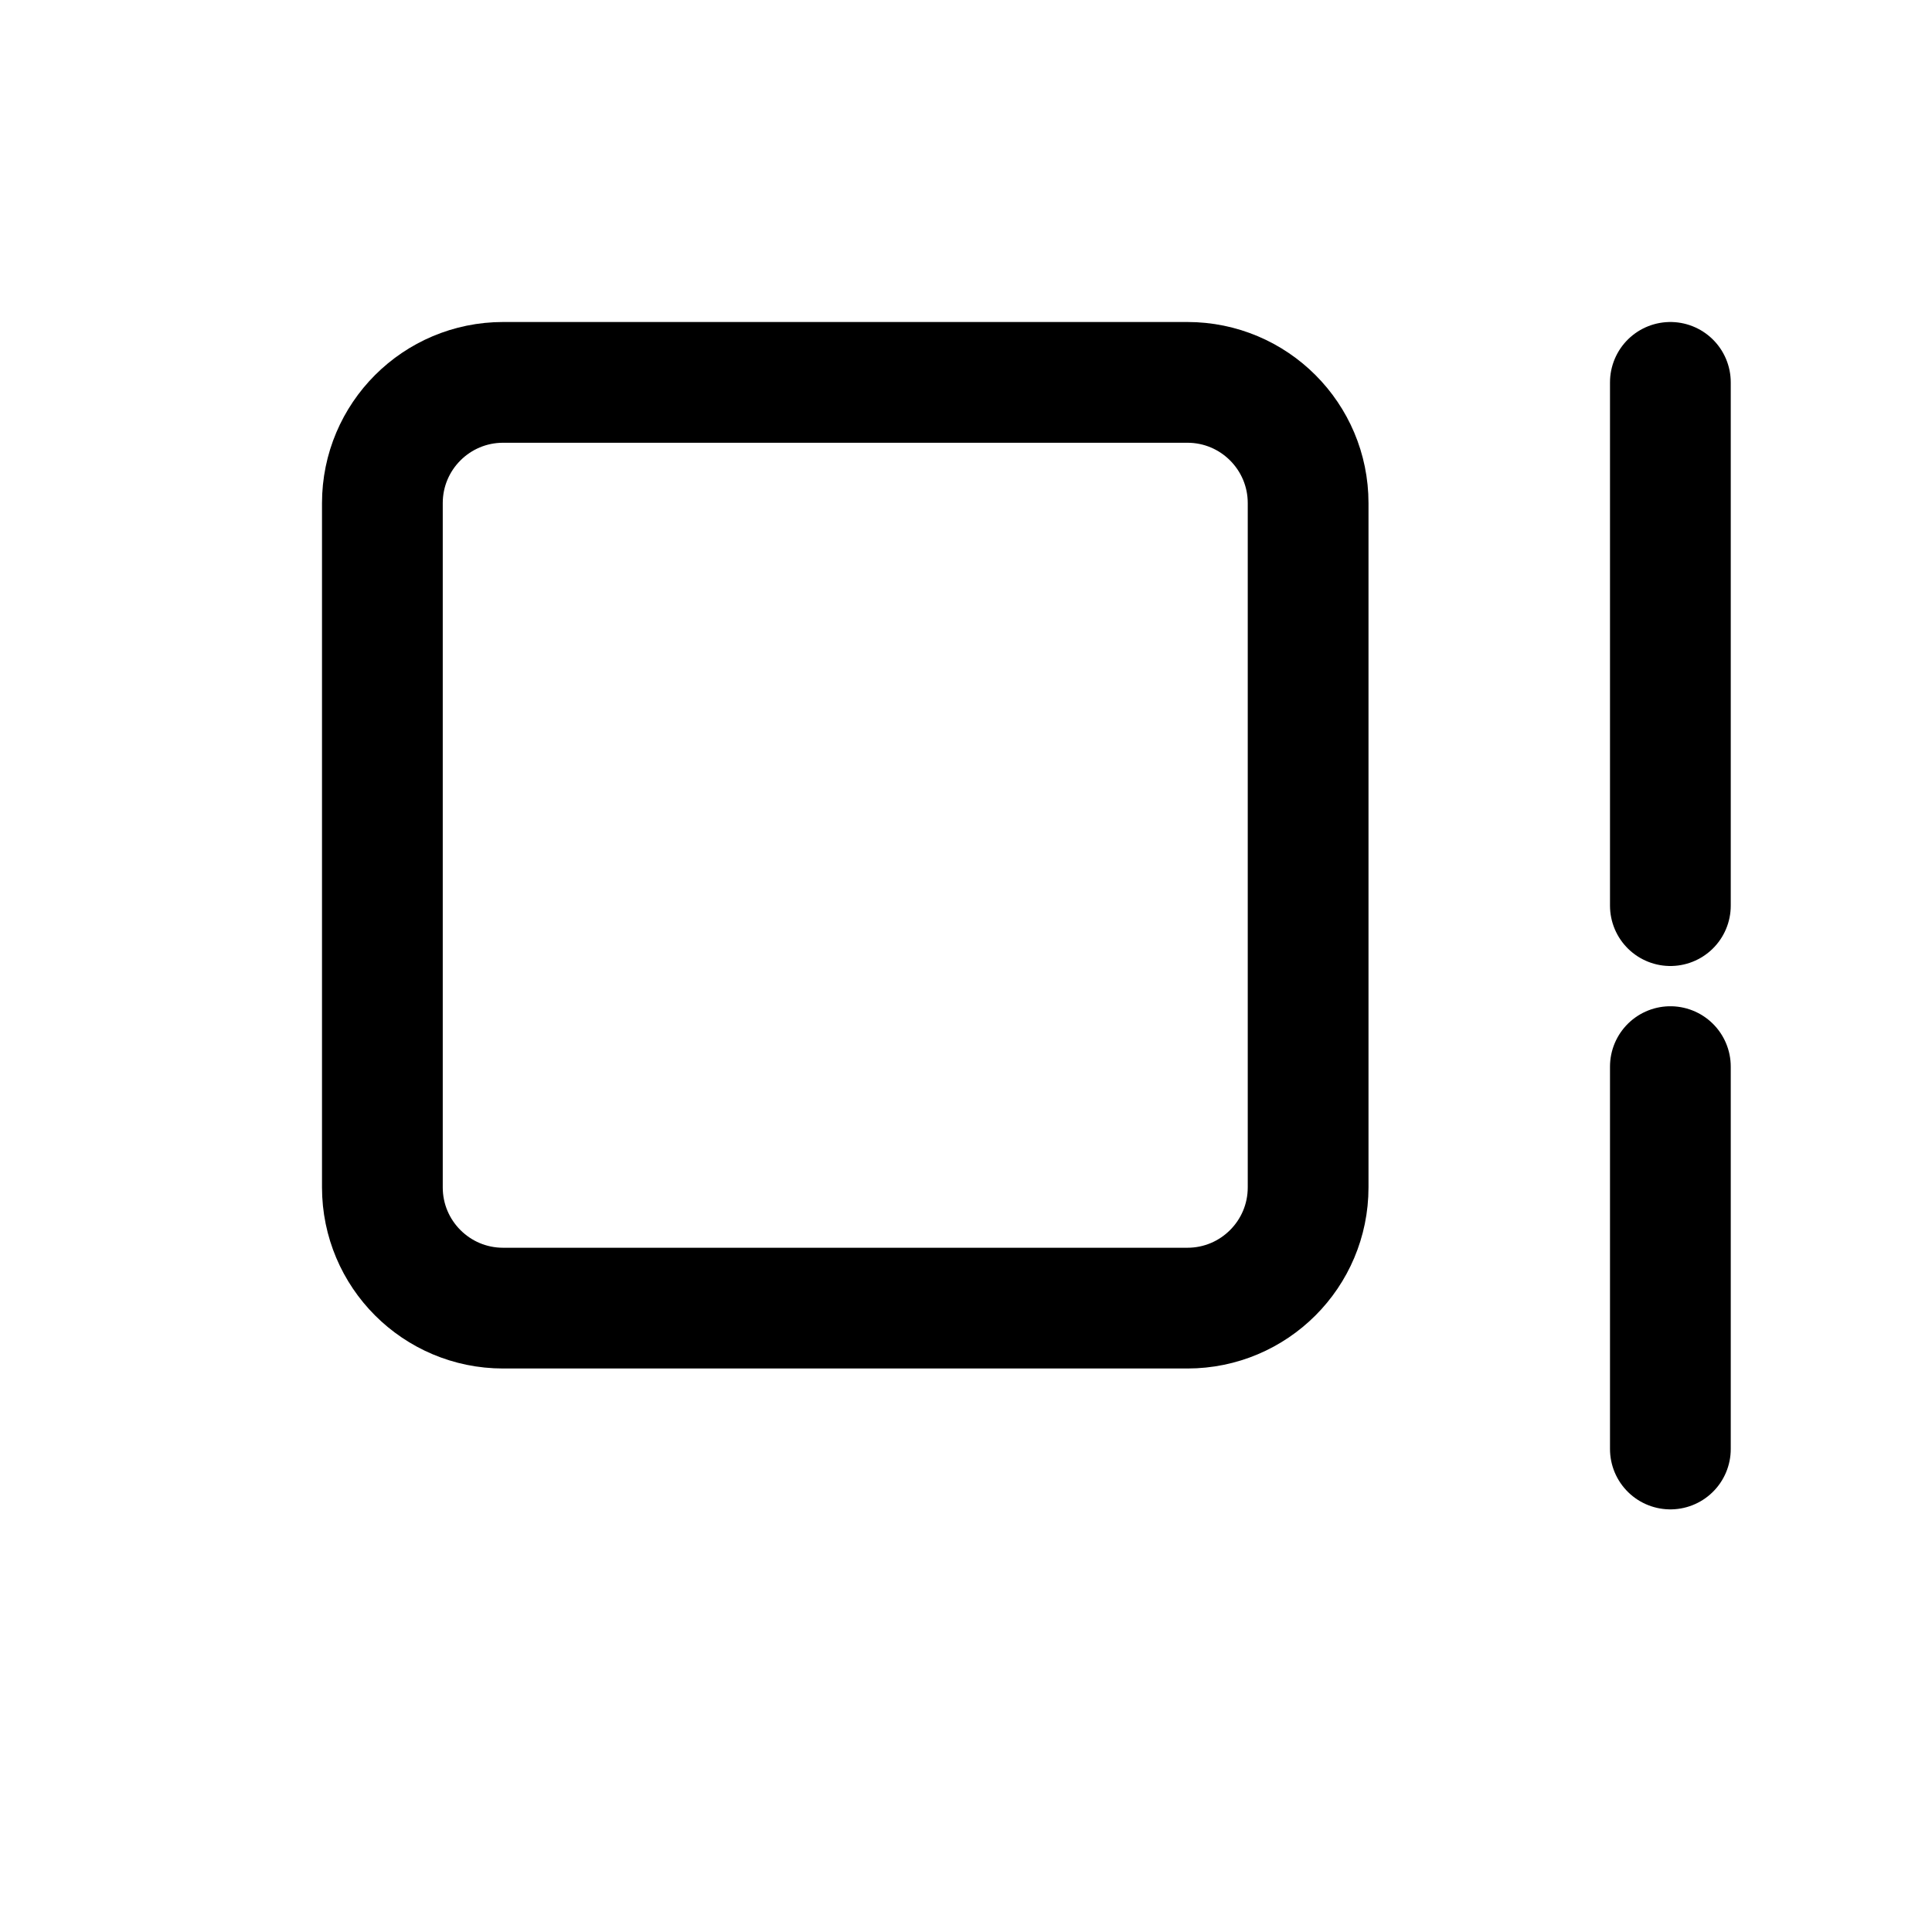
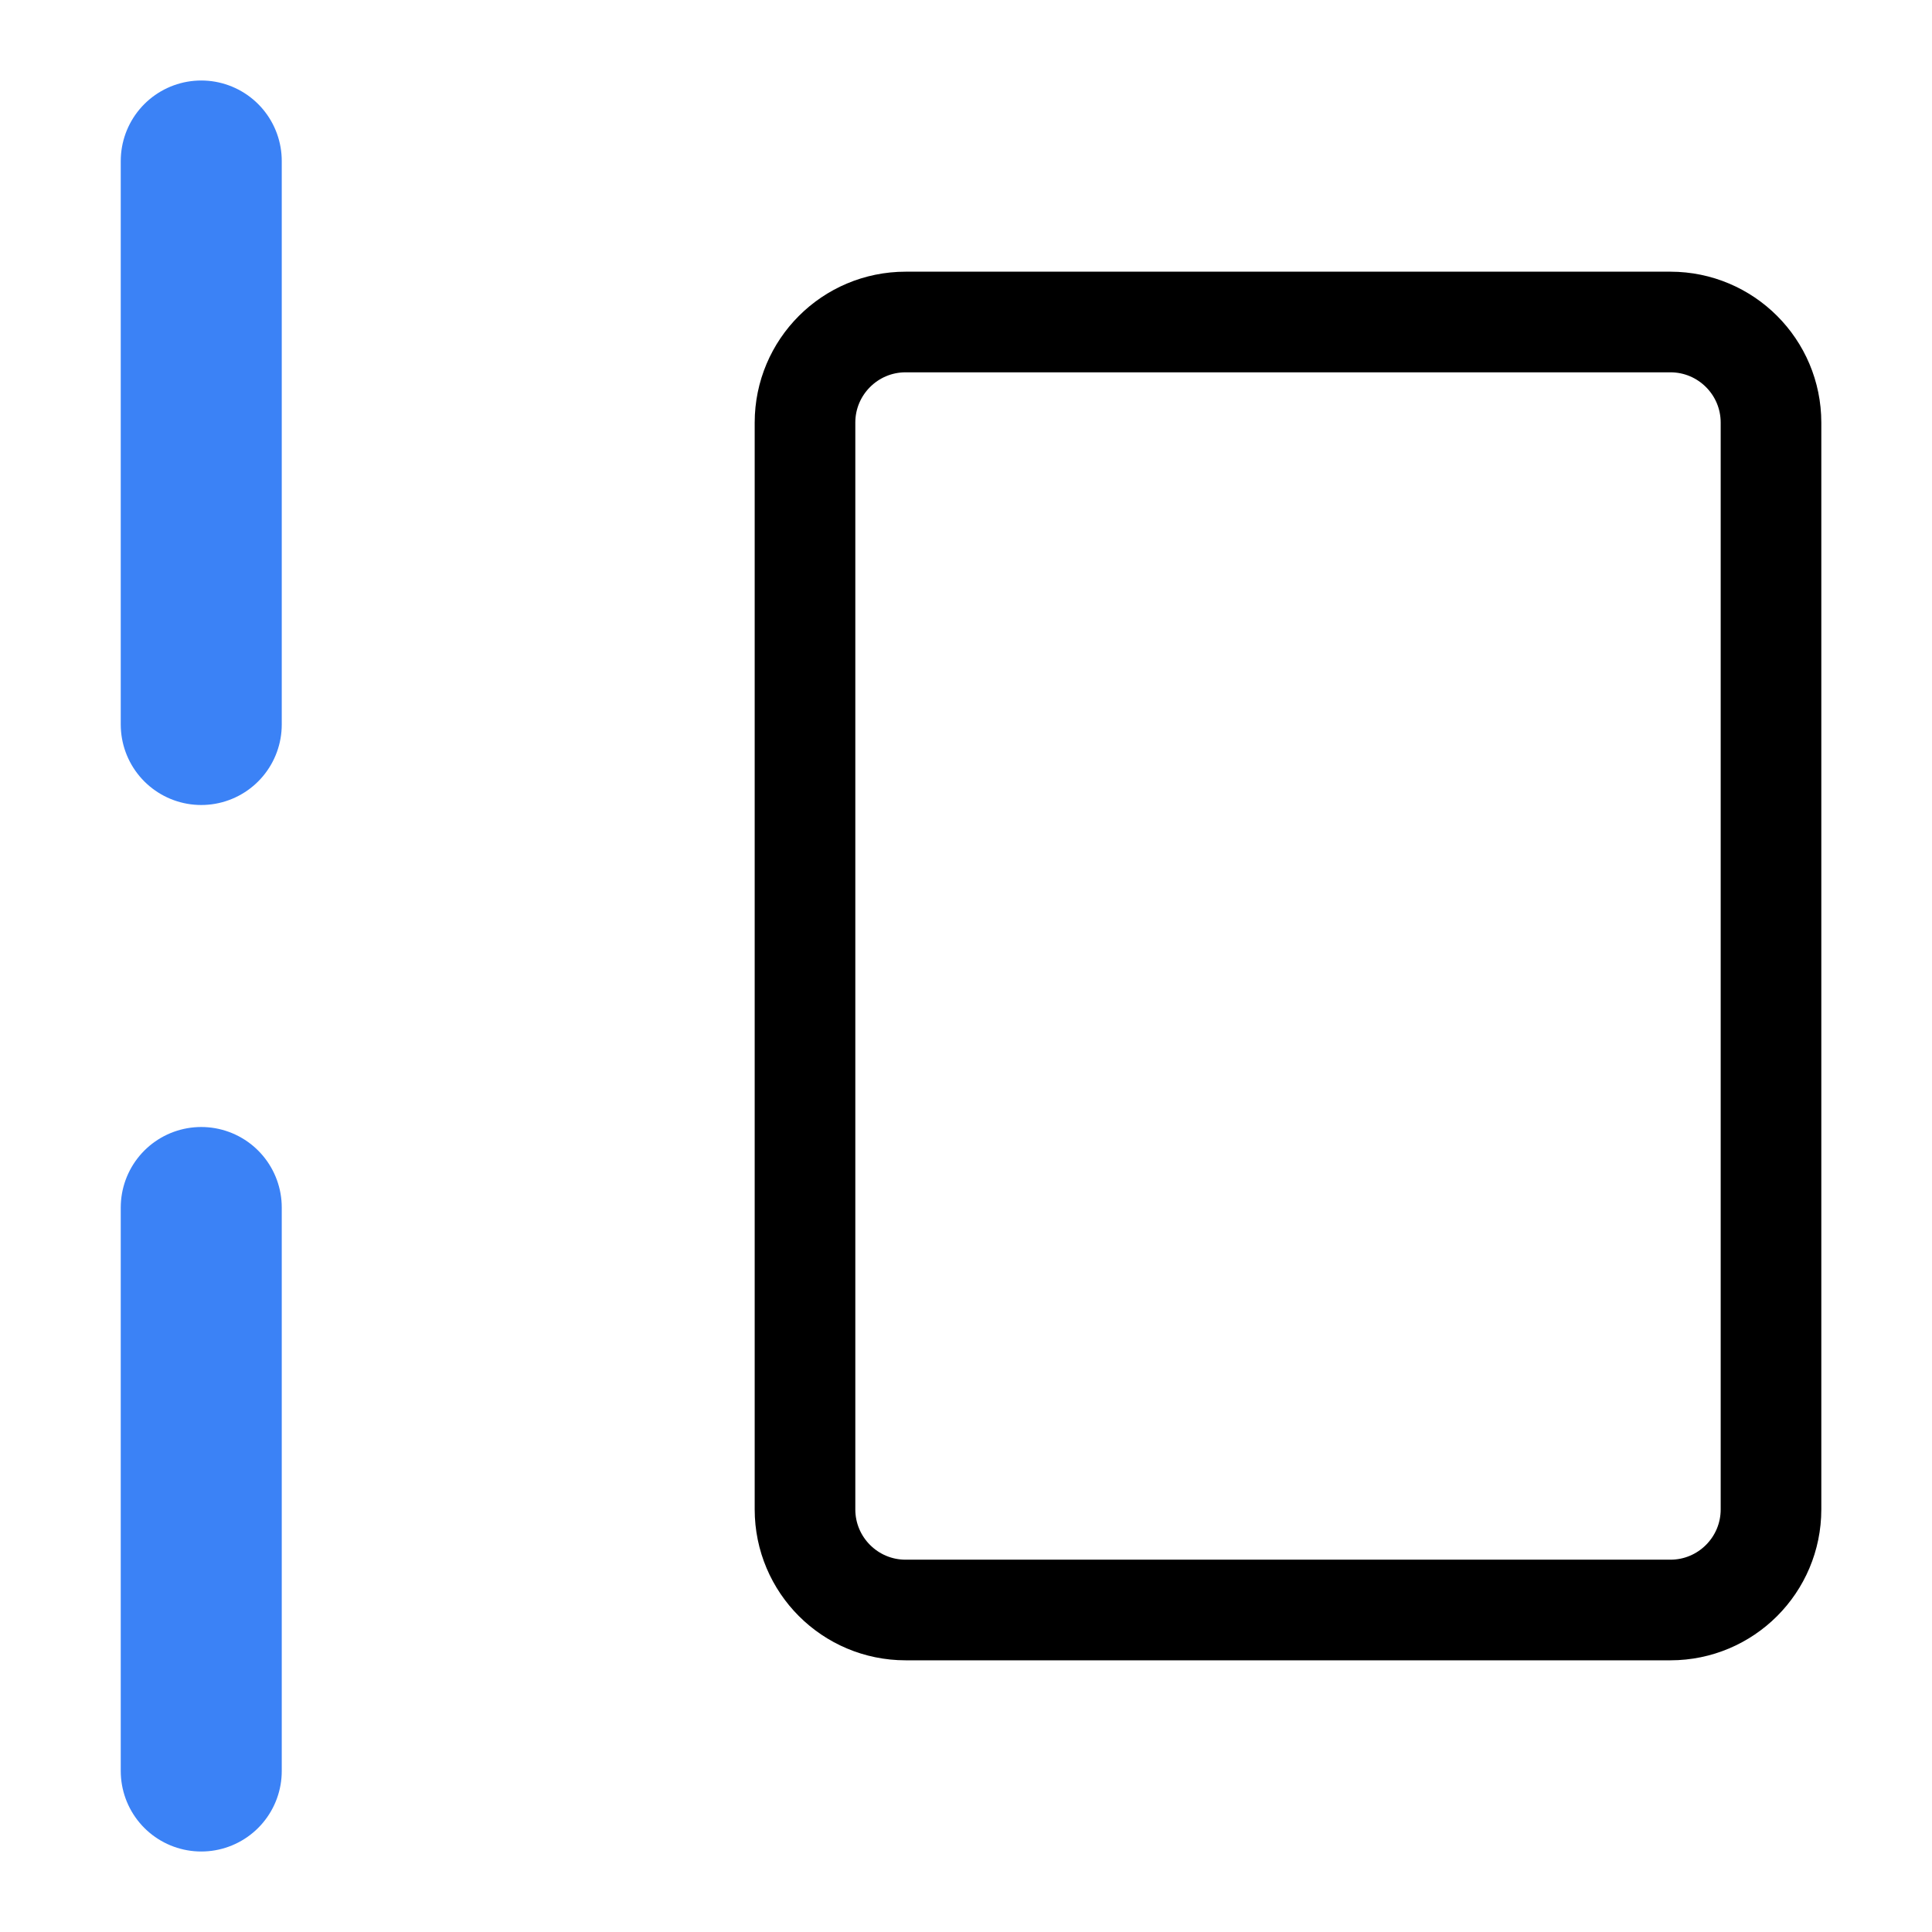
<svg xmlns="http://www.w3.org/2000/svg" viewBox="0 0 24 24" aria-hidden="true">
-   <rect x="4.75" y="4.75" width="11.5" height="11.5" rx="1.5" ry="1.5" fill="none" stroke="currentColor" stroke-width="1.5" />
-   <line x1="20.75" y1="4.75" x2="20.75" y2="11.25" stroke="currentColor" stroke-width="1.5" stroke-linecap="round" />
-   <line x1="20.75" y1="13.25" x2="20.75" y2="18" stroke="currentColor" stroke-width="1.5" stroke-linecap="round" />
+   <rect x="10" y="4" width="12" height="16" rx="1.25" ry="1.25" fill="none" stroke="currentColor" stroke-width="1.25" stroke-linejoin="round" />
+   <line x1="2.5" y1="2" x2="2.5" y2="9" stroke="#3b82f6" stroke-width="2" stroke-linecap="round" />
+   <line x1="2.5" y1="15" x2="2.5" y2="22" stroke="#3b82f6" stroke-width="2" stroke-linecap="round" />
</svg>
